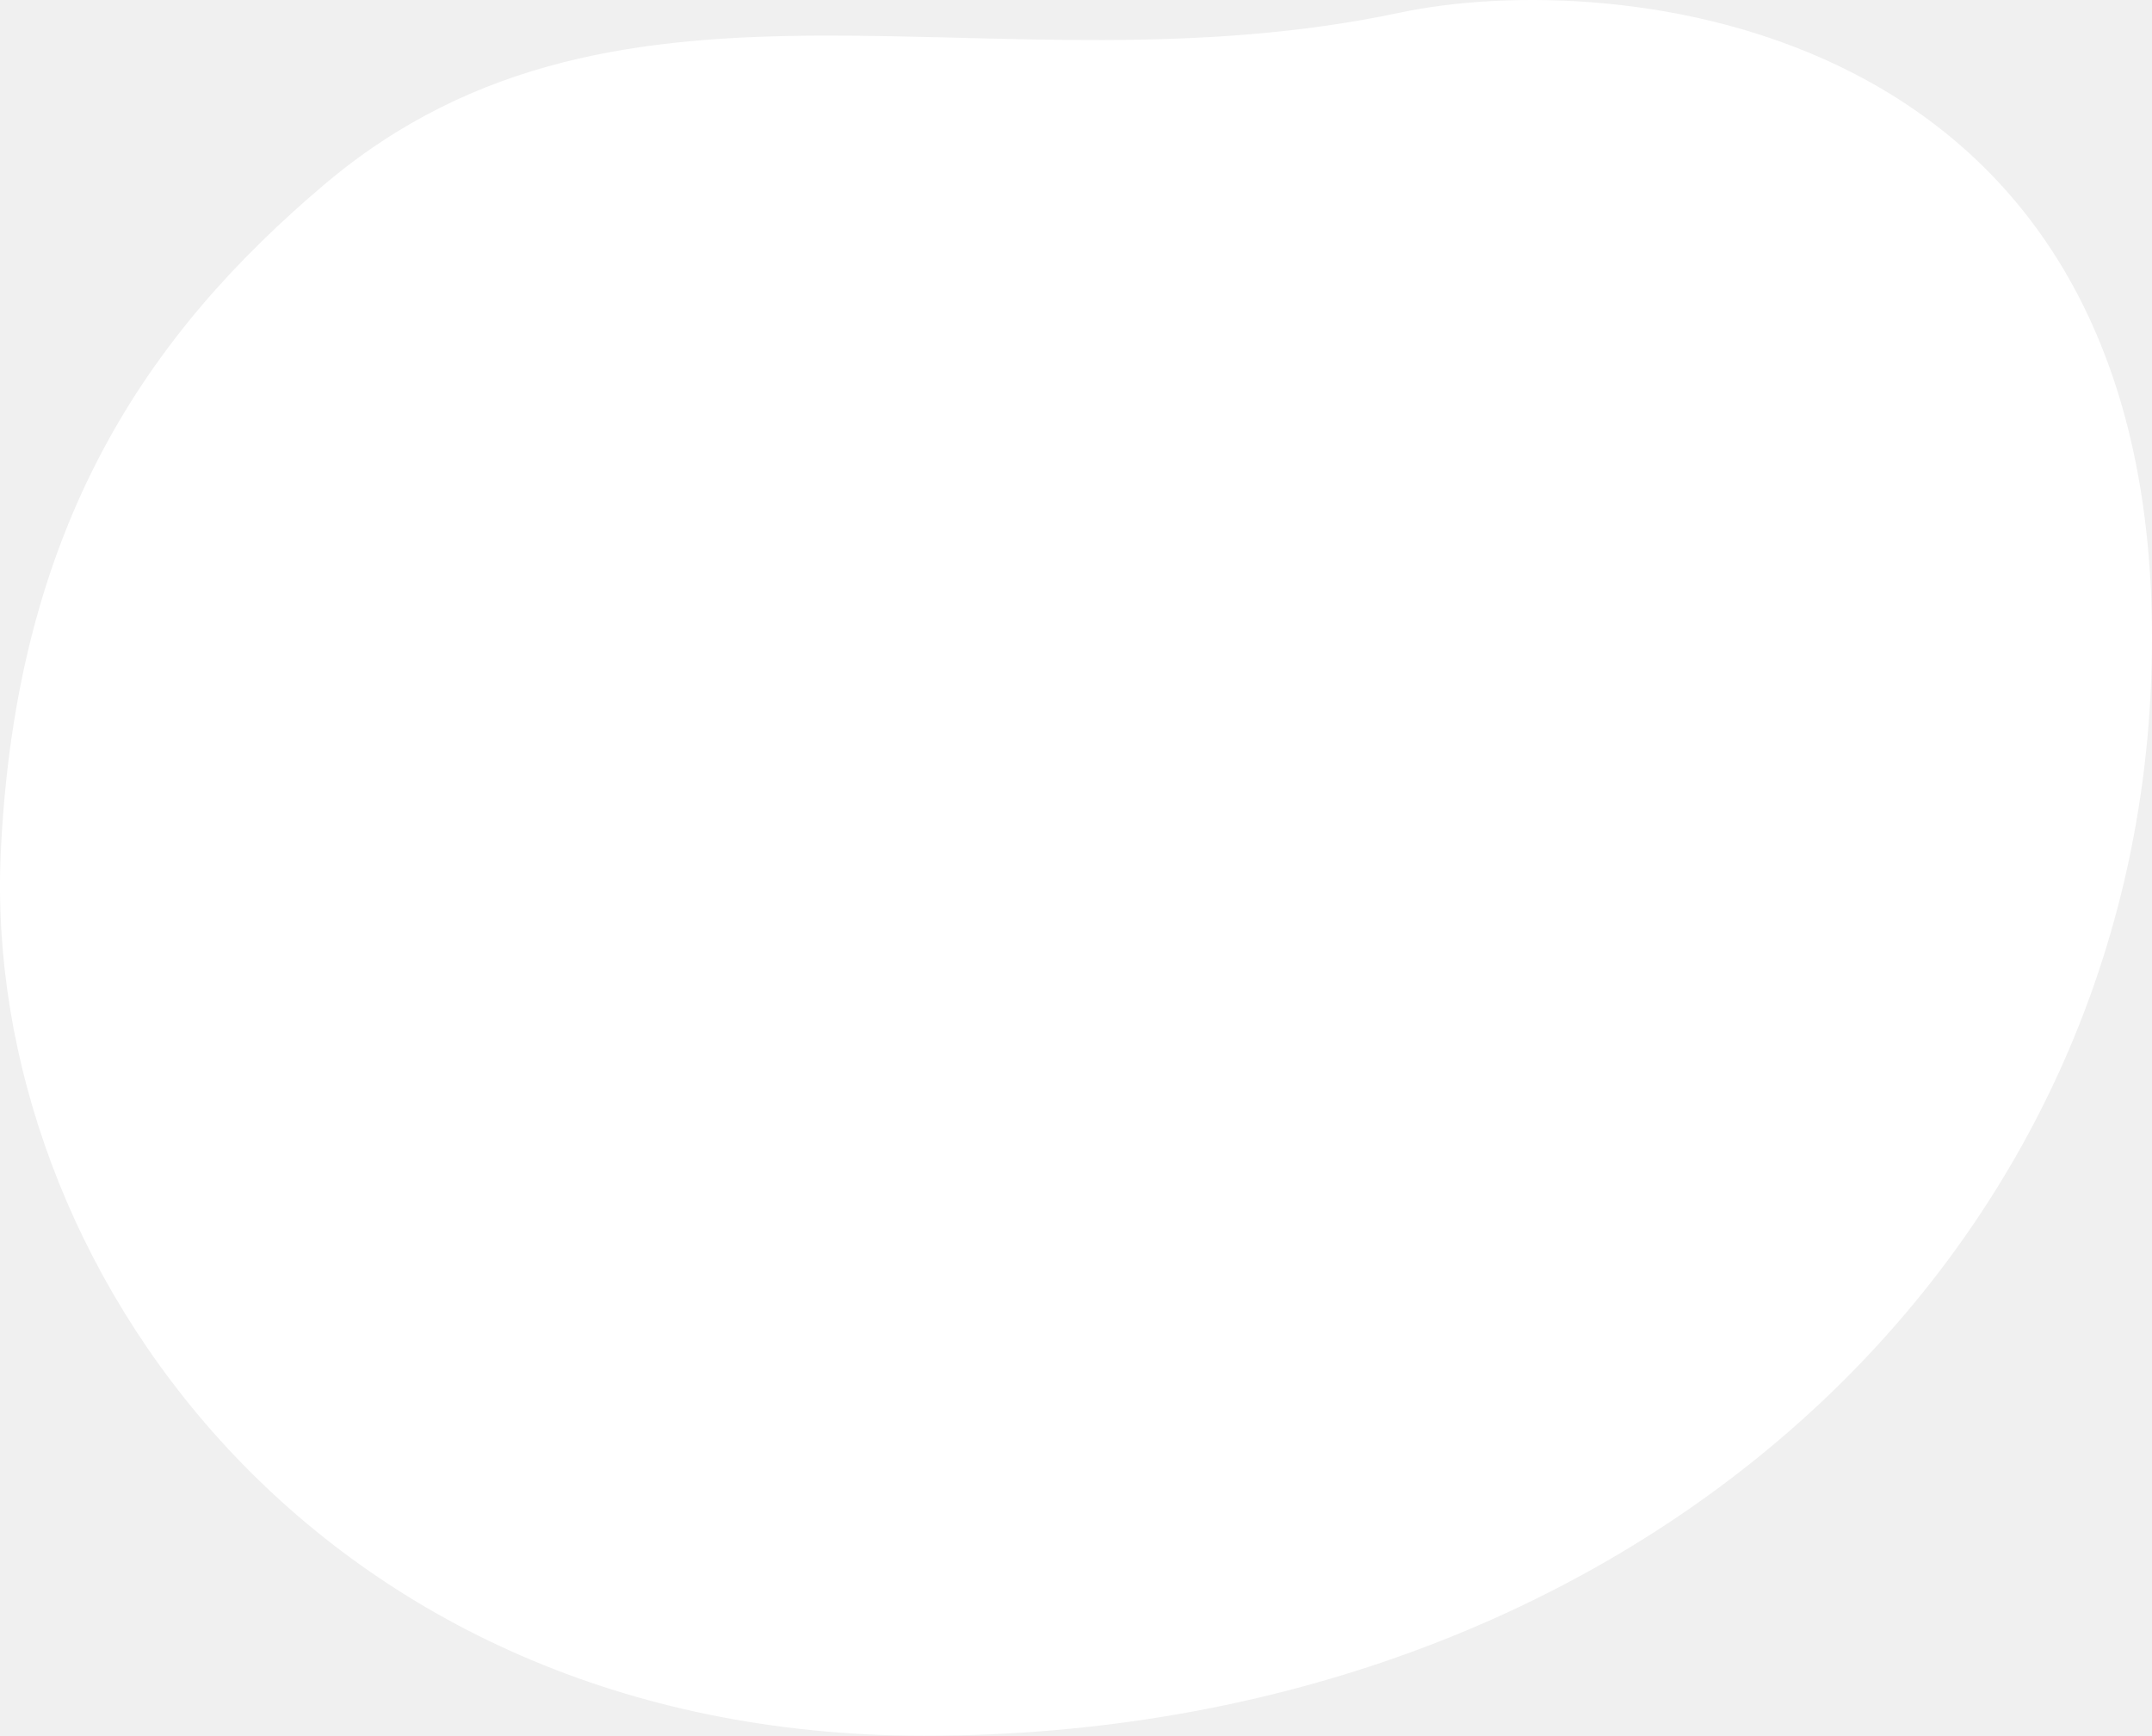
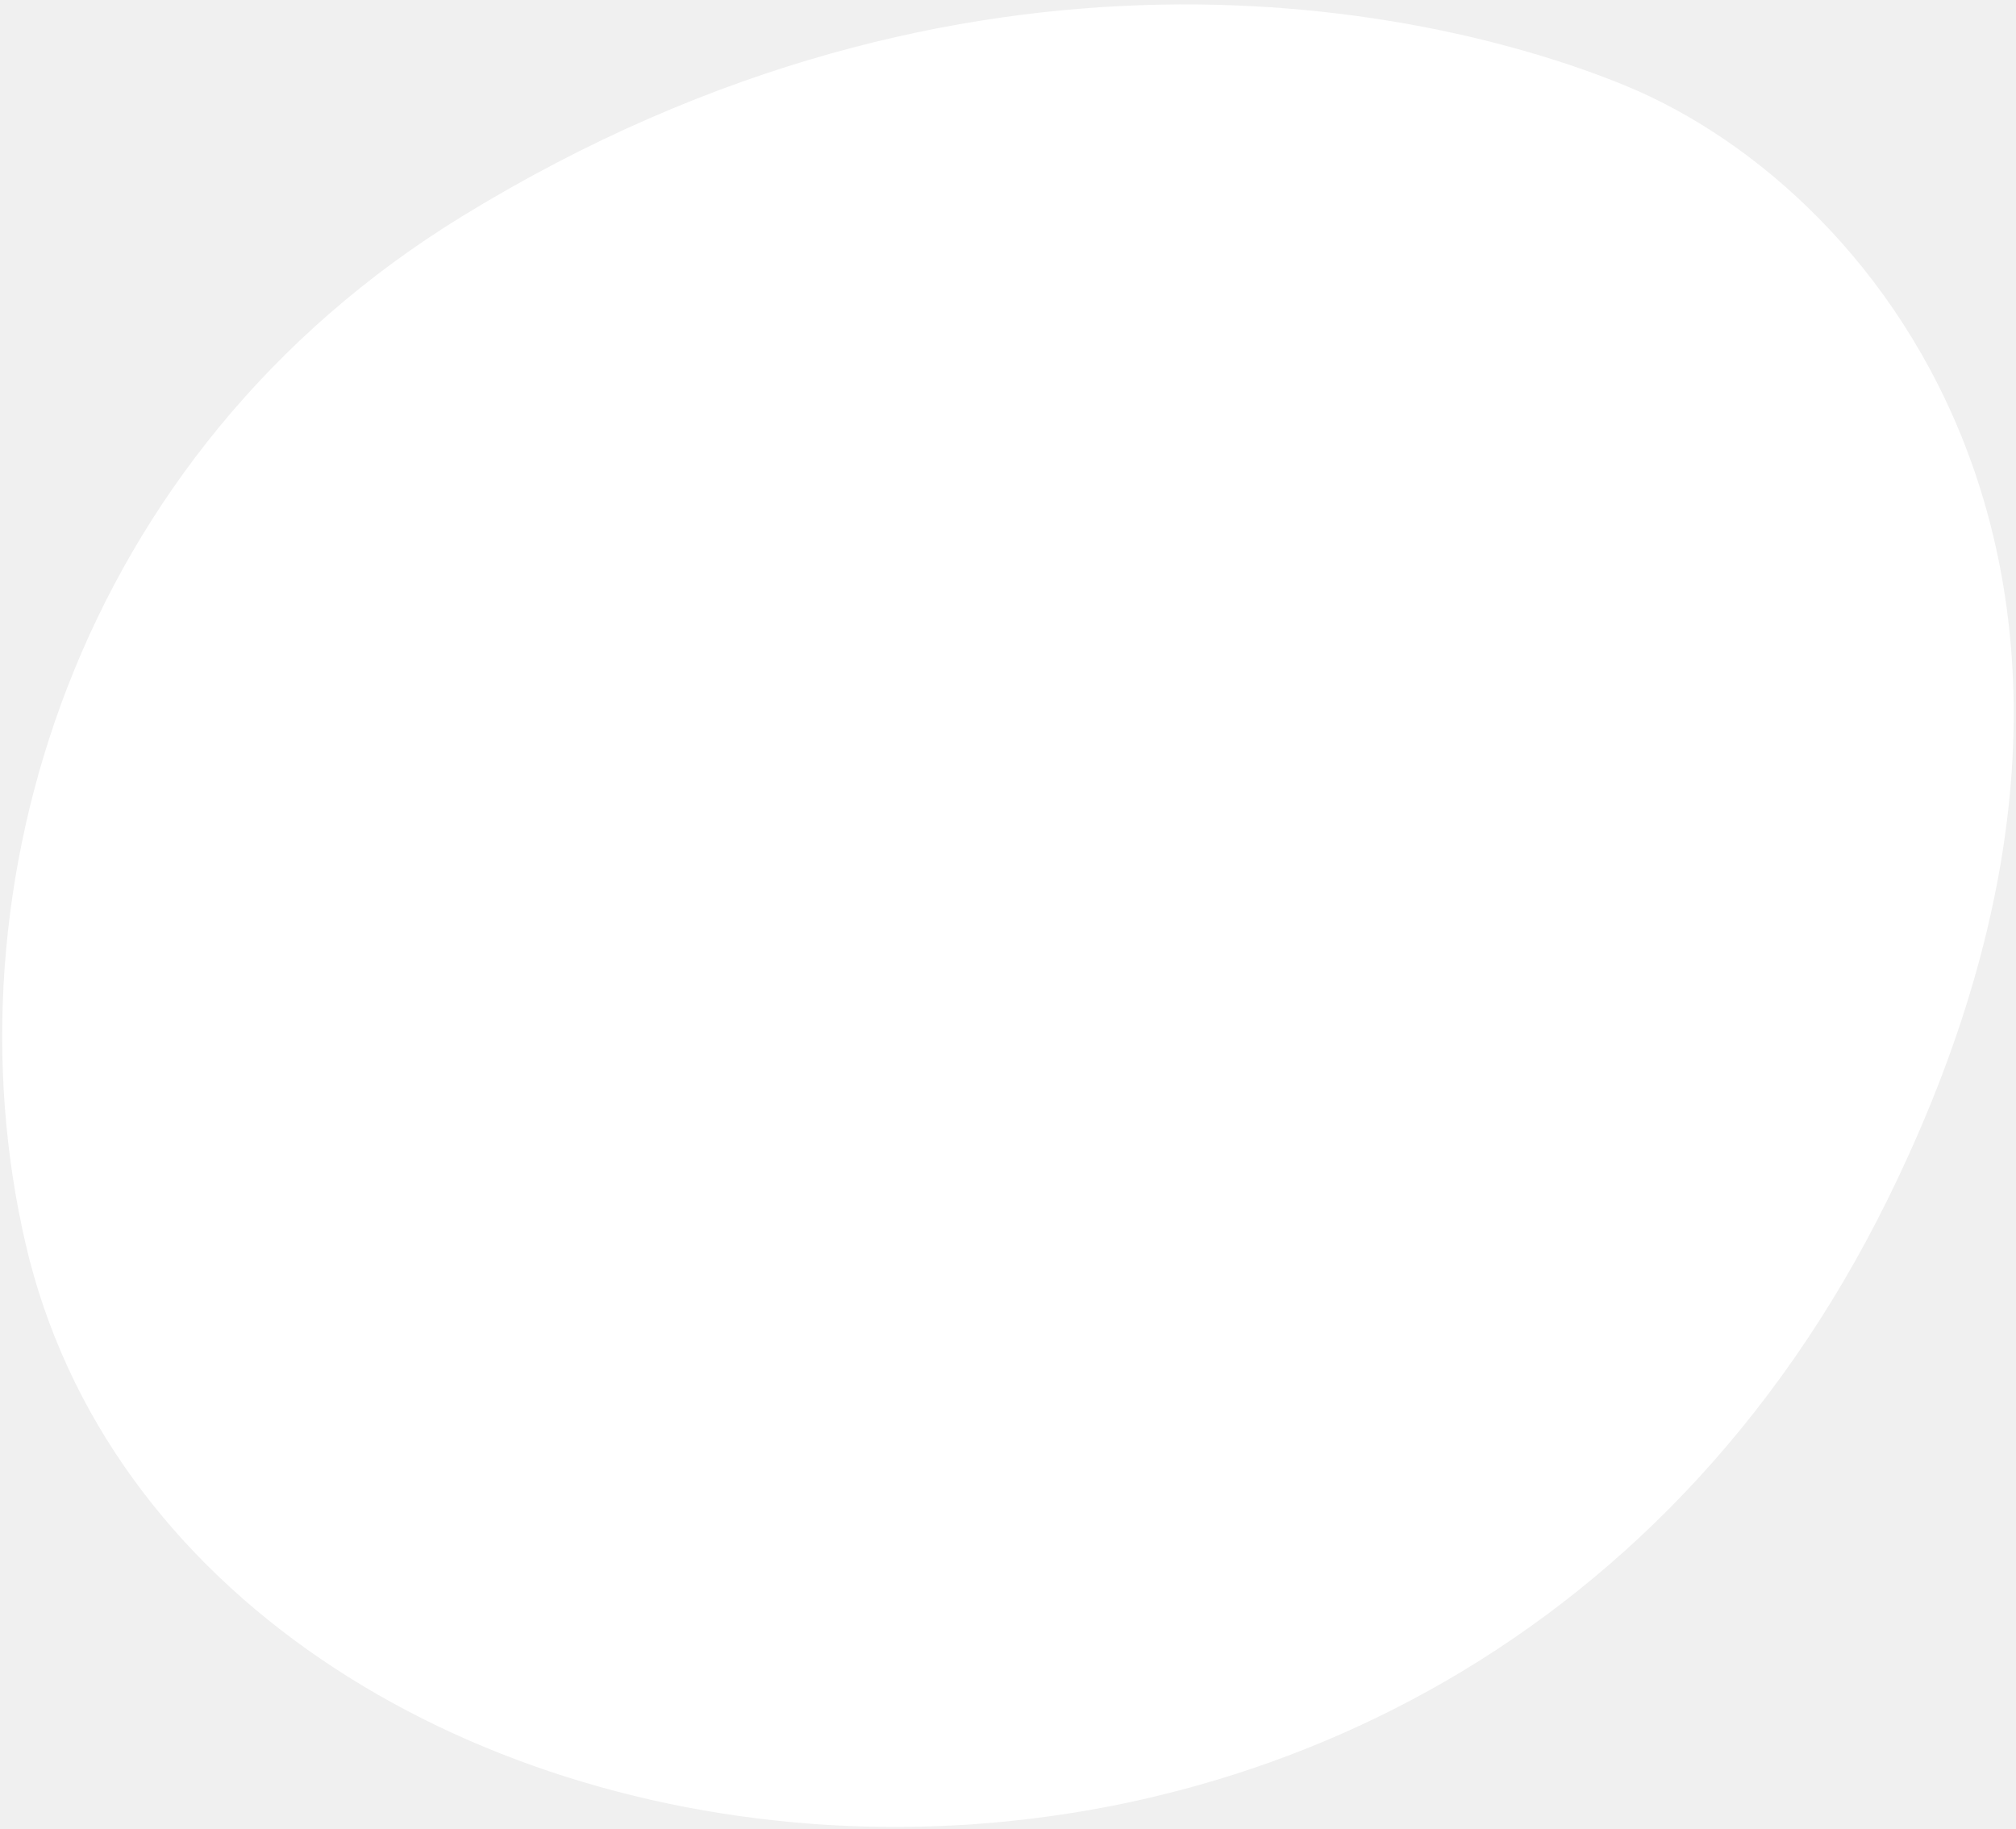
- <svg xmlns="http://www.w3.org/2000/svg" width="419" height="338" viewBox="0 0 419 338" fill="none">
-   <path d="M0.15 166.047C3.115 102.098 28.88 64.934 63.162 35.92C121.545 -13.492 193.824 19.191 272.589 2.458C313.544 -6.242 419 2.458 419 124.22C419 245.982 316.14 338 179.92 338C61.621 338 -3.557 245.982 0.15 166.047Z" fill="white" />
+ <svg xmlns="http://www.w3.org/2000/svg" width="355" height="322" viewBox="0 0 355 322" fill="none">
+   <path d="M4.504 219C-9.917 156.763 13.024 79.94 81.523 38.001C170.526 -16.492 251.804 1.015 286.023 15C332.523 34.004 385.526 103.502 332.376 211.237C252.838 372.462 32.888 341.5 4.504 219Z" fill="white" />
</svg>
